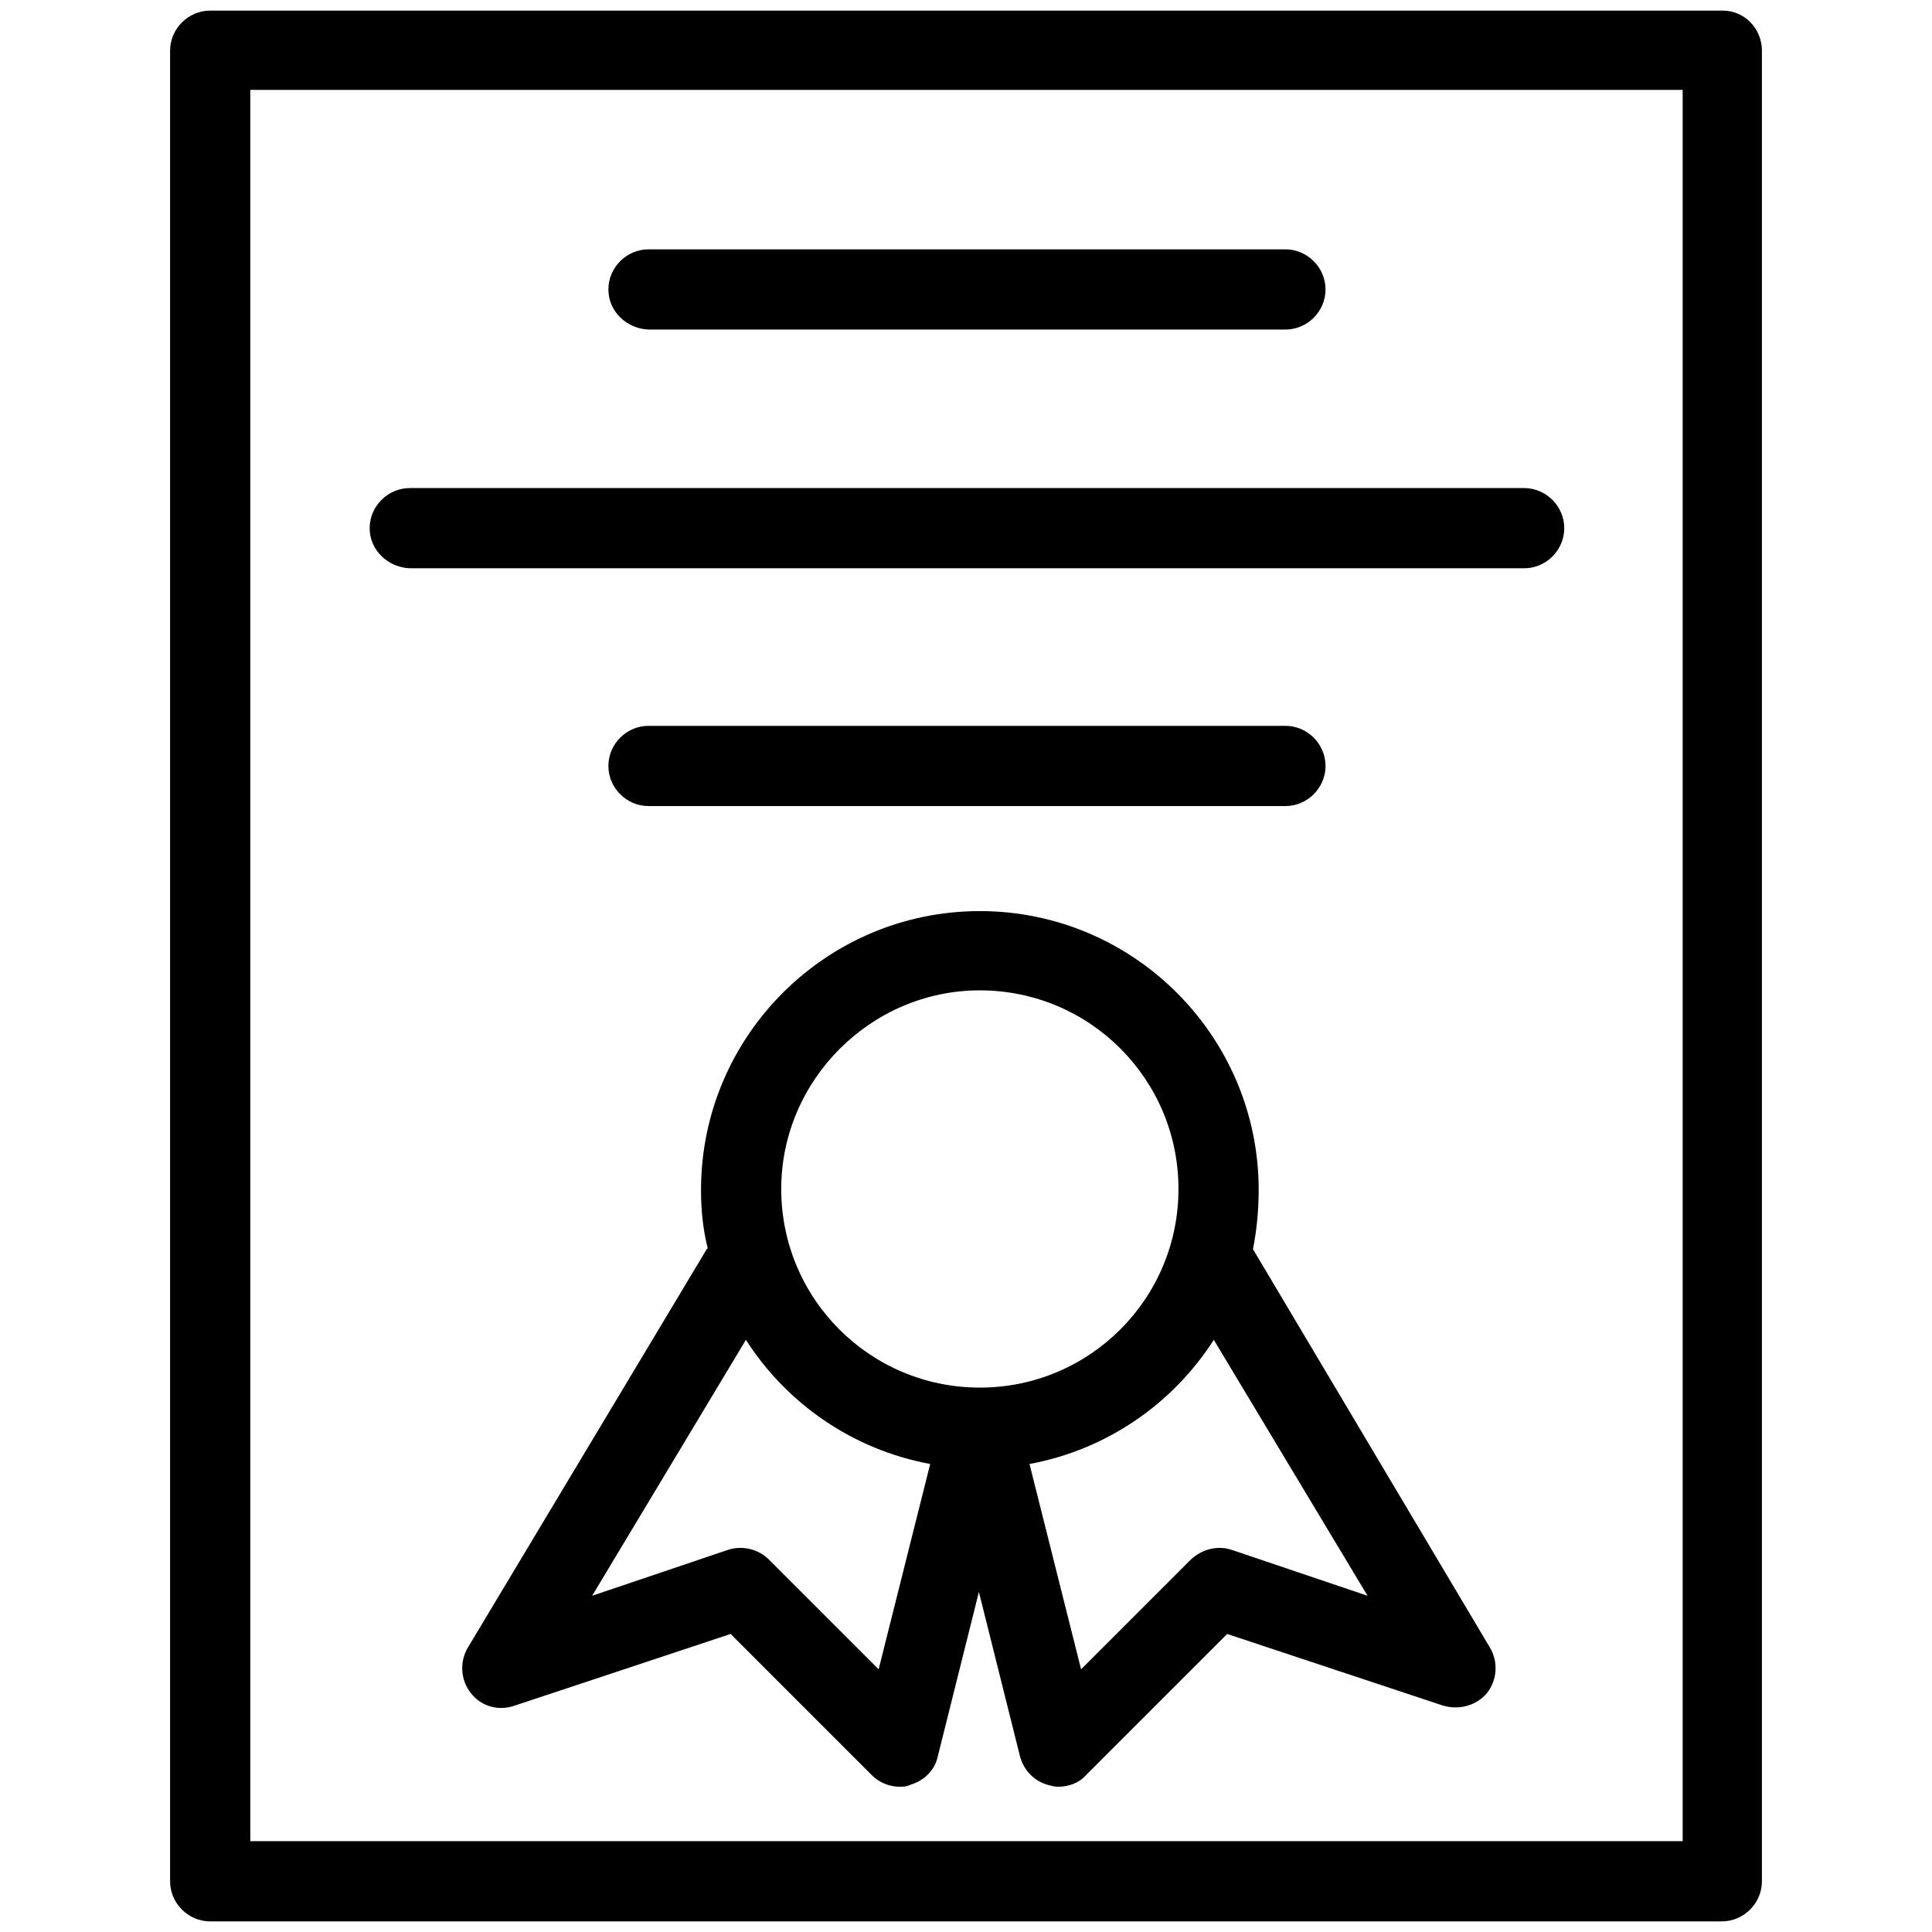
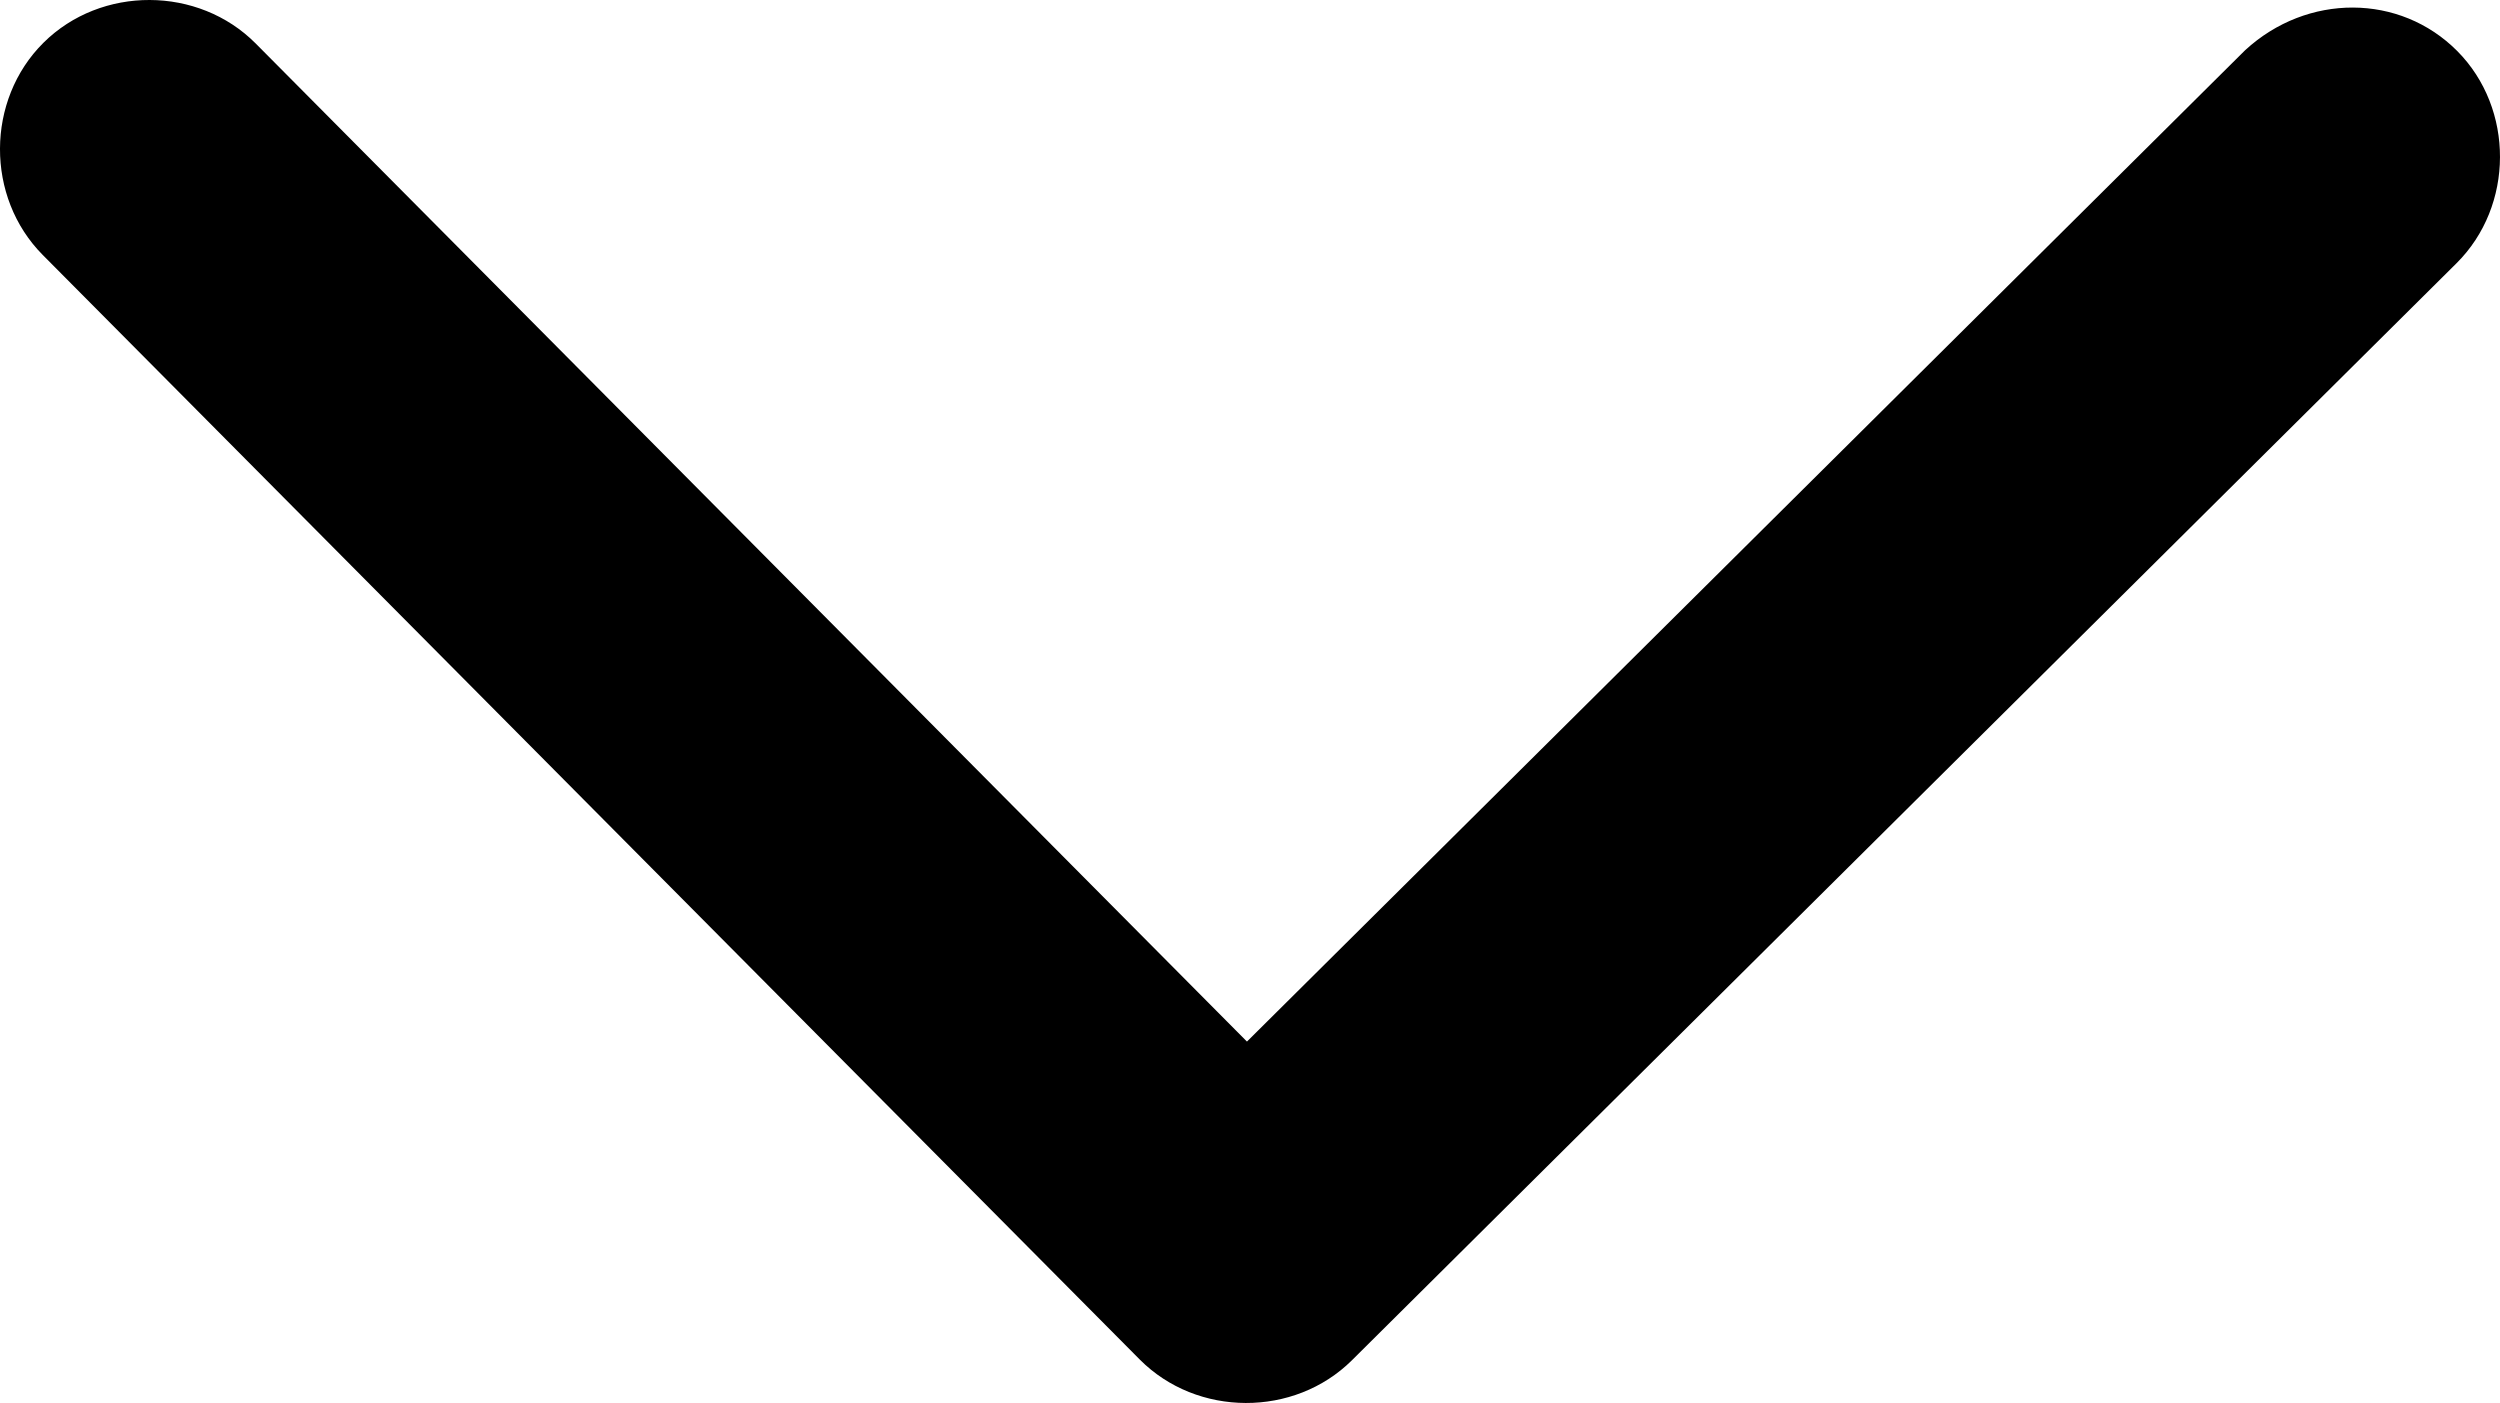
- <svg xmlns="http://www.w3.org/2000/svg" preserveAspectRatio="xMidYMid meet" id="comp-iwonaco8svgcontent" data-bbox="16.6 0 166.7 200.1" viewBox="-1.212 -1.112 202.323 202.323" role="img">
+ <svg xmlns="http://www.w3.org/2000/svg" preserveAspectRatio="xMidYMid meet" id="comp-is02y69osvgcontent" data-bbox="6.443 47.497 187.114 105.008" viewBox="6.443 47.497 187.114 105.008" role="img">
  <g>
-     <path d="M179.2 0H20.8c-2.3 0-4.2 1.9-4.2 4.2v191.7c0 2.3 1.9 4.2 4.2 4.2h158.3c2.3 0 4.2-1.9 4.2-4.2V4.2c0-2.3-1.8-4.2-4.1-4.2zM175 191.7H25V8.3h150v183.4zm-45-62c0-.1 0-.1 0 0 .4-2 .6-4.1.6-6.2 0-16.1-13.1-29.2-29.2-29.2s-29.2 13.1-29.2 29.2c0 2.1.2 4.1.7 6.1l-.1.1-25 41.7c-.9 1.5-.8 3.4.3 4.8s2.9 1.9 4.6 1.3l22.6-7.5 14.8 14.8c.8.8 1.9 1.2 2.9 1.2.4 0 .7 0 1.1-.2 1.4-.4 2.6-1.5 2.9-3l4.3-17.2 4.3 17.2c.4 1.5 1.5 2.6 2.9 3 .4.1.7.2 1.1.2 1.1 0 2.2-.4 2.9-1.2l14.8-14.8 22.6 7.5c1.7.5 3.5 0 4.6-1.3 1.1-1.4 1.2-3.3.3-4.8L130 129.7zm-28.6-27.1c11.5 0 20.8 9.3 20.8 20.8s-9.3 20.8-20.8 20.8-20.8-9.3-20.8-20.8c0-11.4 9.4-20.8 20.8-20.8zm-10.6 71.1l-11.5-11.5c-1.1-1.1-2.8-1.5-4.3-1L60.8 166l16.1-26.8c4.3 6.7 11.2 11.5 19.3 13l-5.4 21.5zm37-12.5c-1.5-.5-3.1-.1-4.3 1L112 173.7l-5.4-21.5c8.1-1.5 15-6.3 19.3-13L142 166l-14.2-4.8zm-65.3-132c0-2.3 1.9-4.2 4.2-4.2h66.7c2.3 0 4.2 1.9 4.2 4.2s-1.9 4.2-4.2 4.2H66.7c-2.3-.1-4.2-1.9-4.2-4.2zm4.2 54.1c-2.3 0-4.2-1.9-4.2-4.2s1.9-4.2 4.2-4.2h66.7c2.3 0 4.2 1.9 4.2 4.2s-1.9 4.2-4.2 4.2H66.7zM37.5 54.2c0-2.3 1.9-4.2 4.2-4.2h116.7c2.3 0 4.2 1.9 4.2 4.2s-1.9 4.2-4.2 4.2H41.7c-2.3-.1-4.2-1.9-4.2-4.2z" />
+     <path d="M174.476 51.261l-74.704 74.193L25.578 50.75c-4.287-4.316-11.566-4.341-15.882-.054s-4.341 11.565-.055 15.882l82.107 82.673c4.287 4.316 11.566 4.341 15.882.055l82.673-82.107c4.316-4.287 4.341-11.566.055-15.882s-11.235-4.342-15.882-.056z" />
  </g>
</svg>
